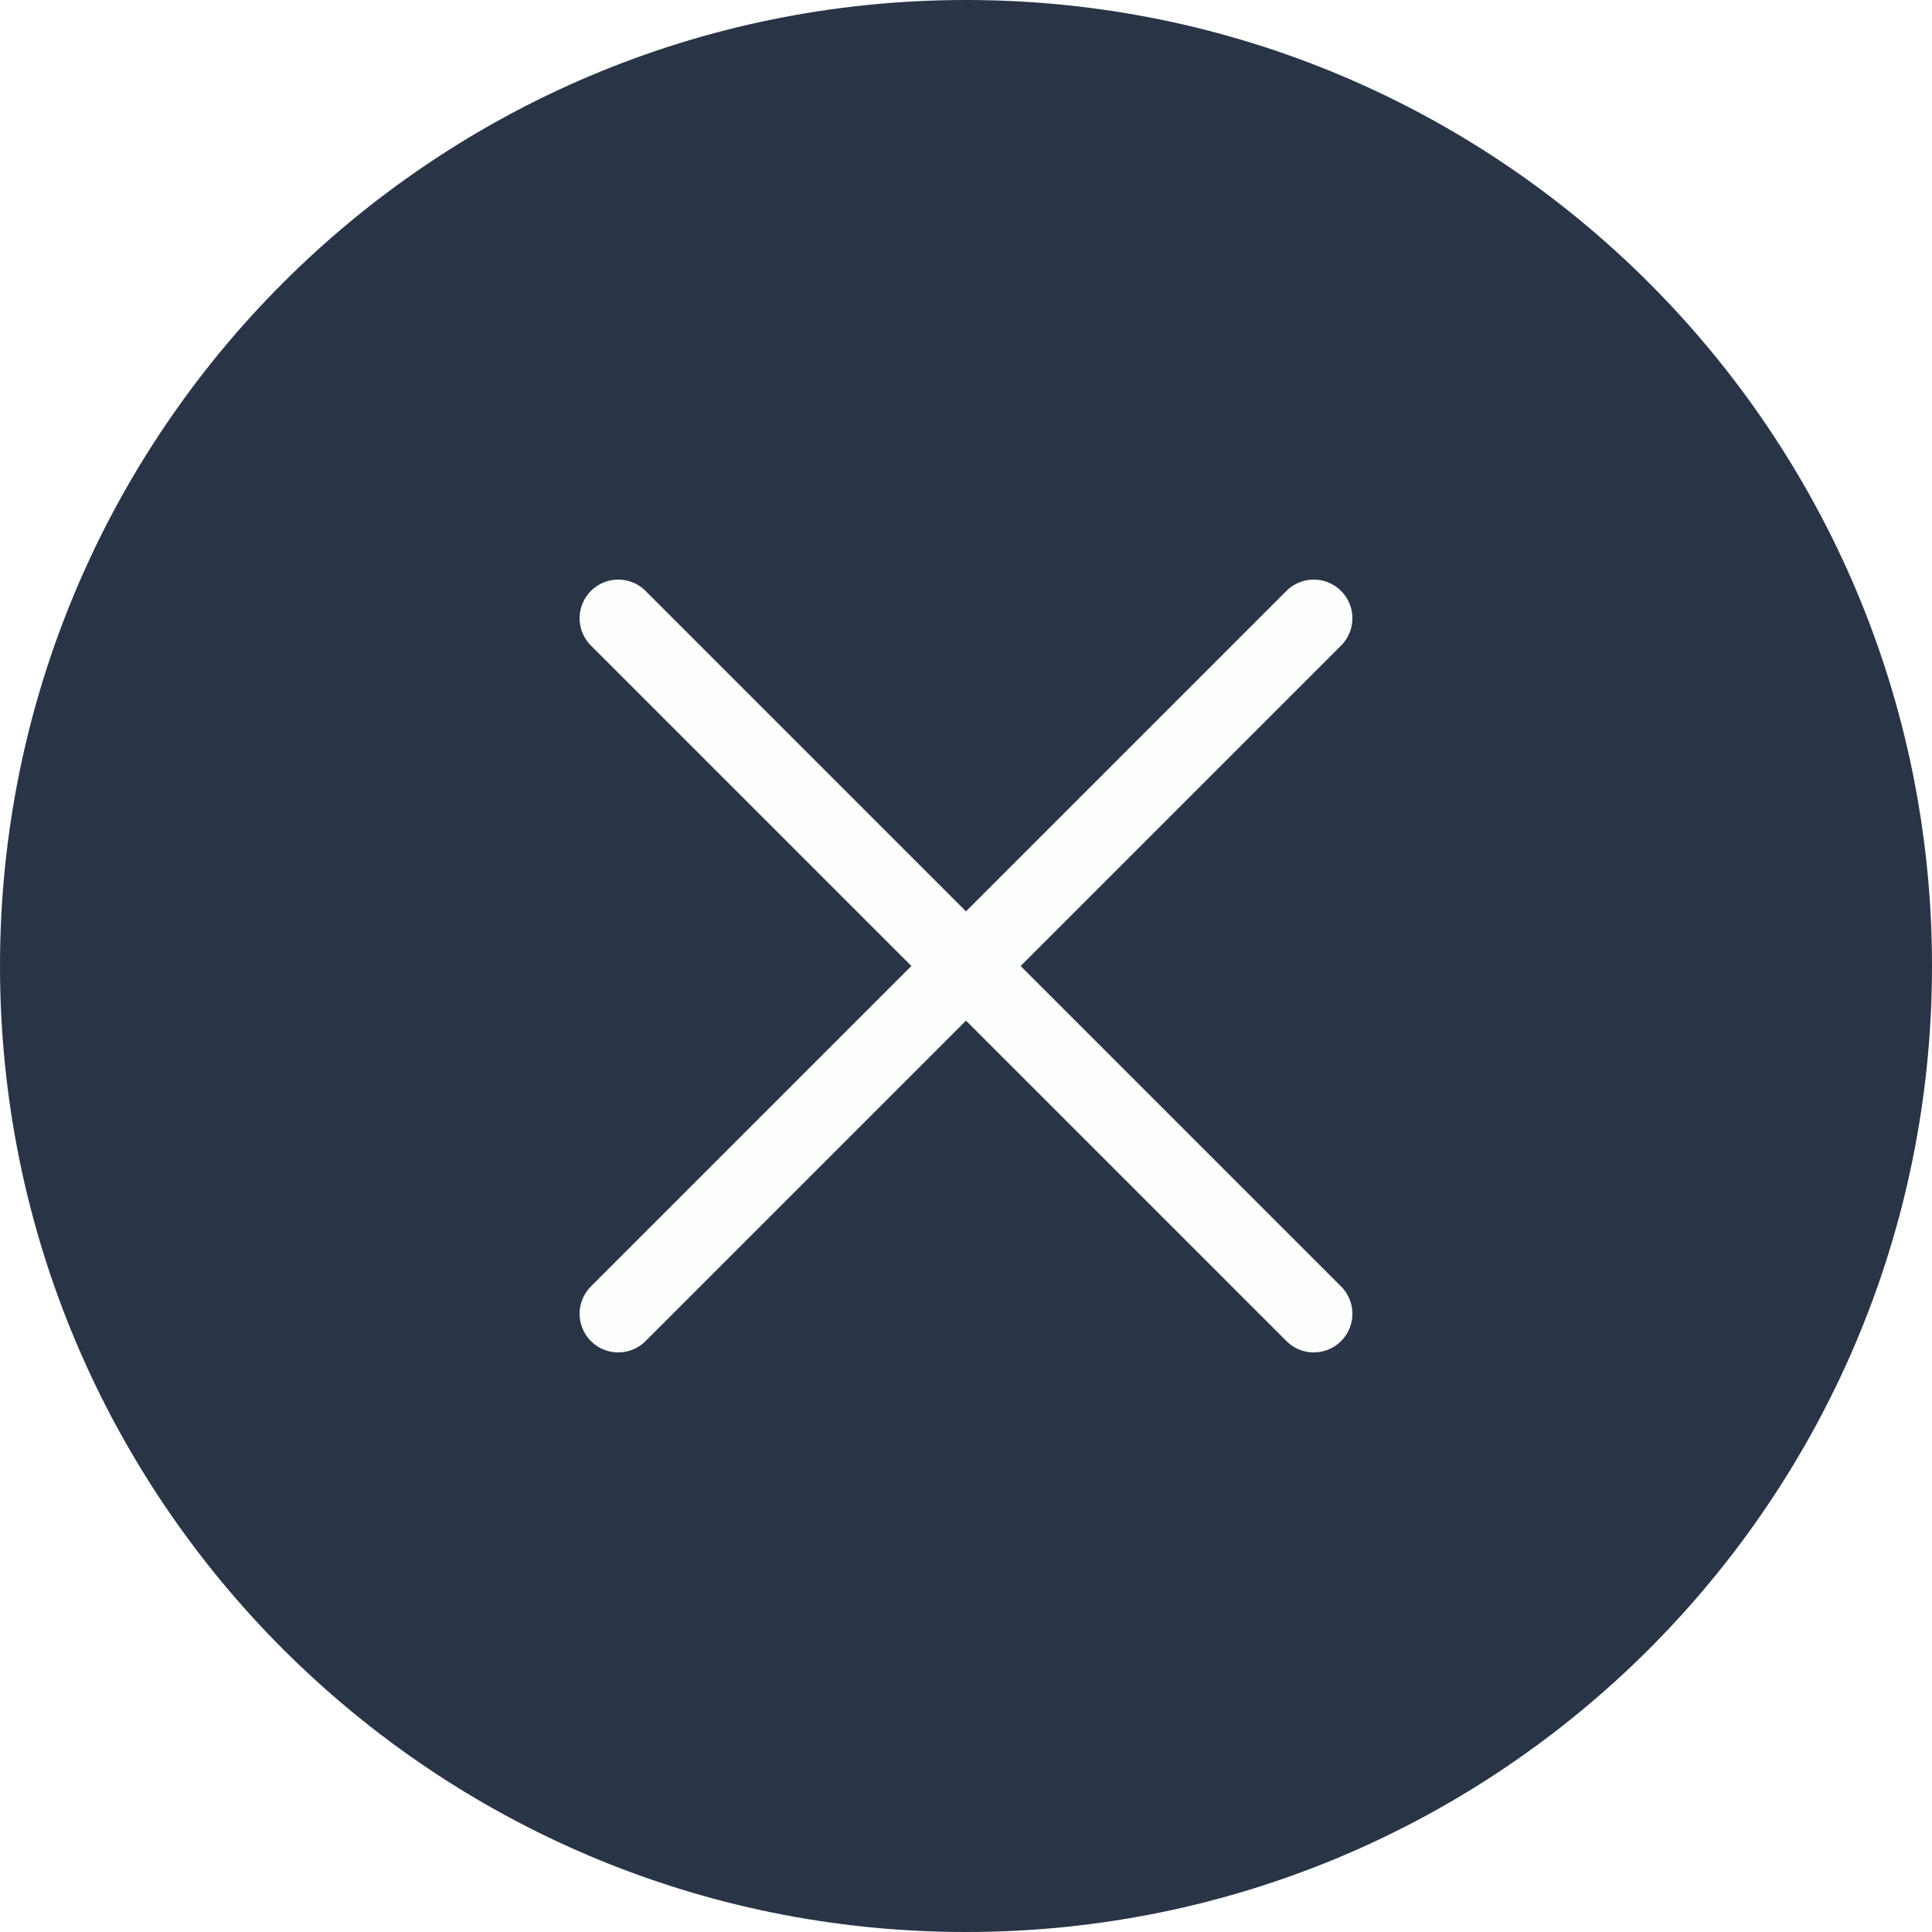
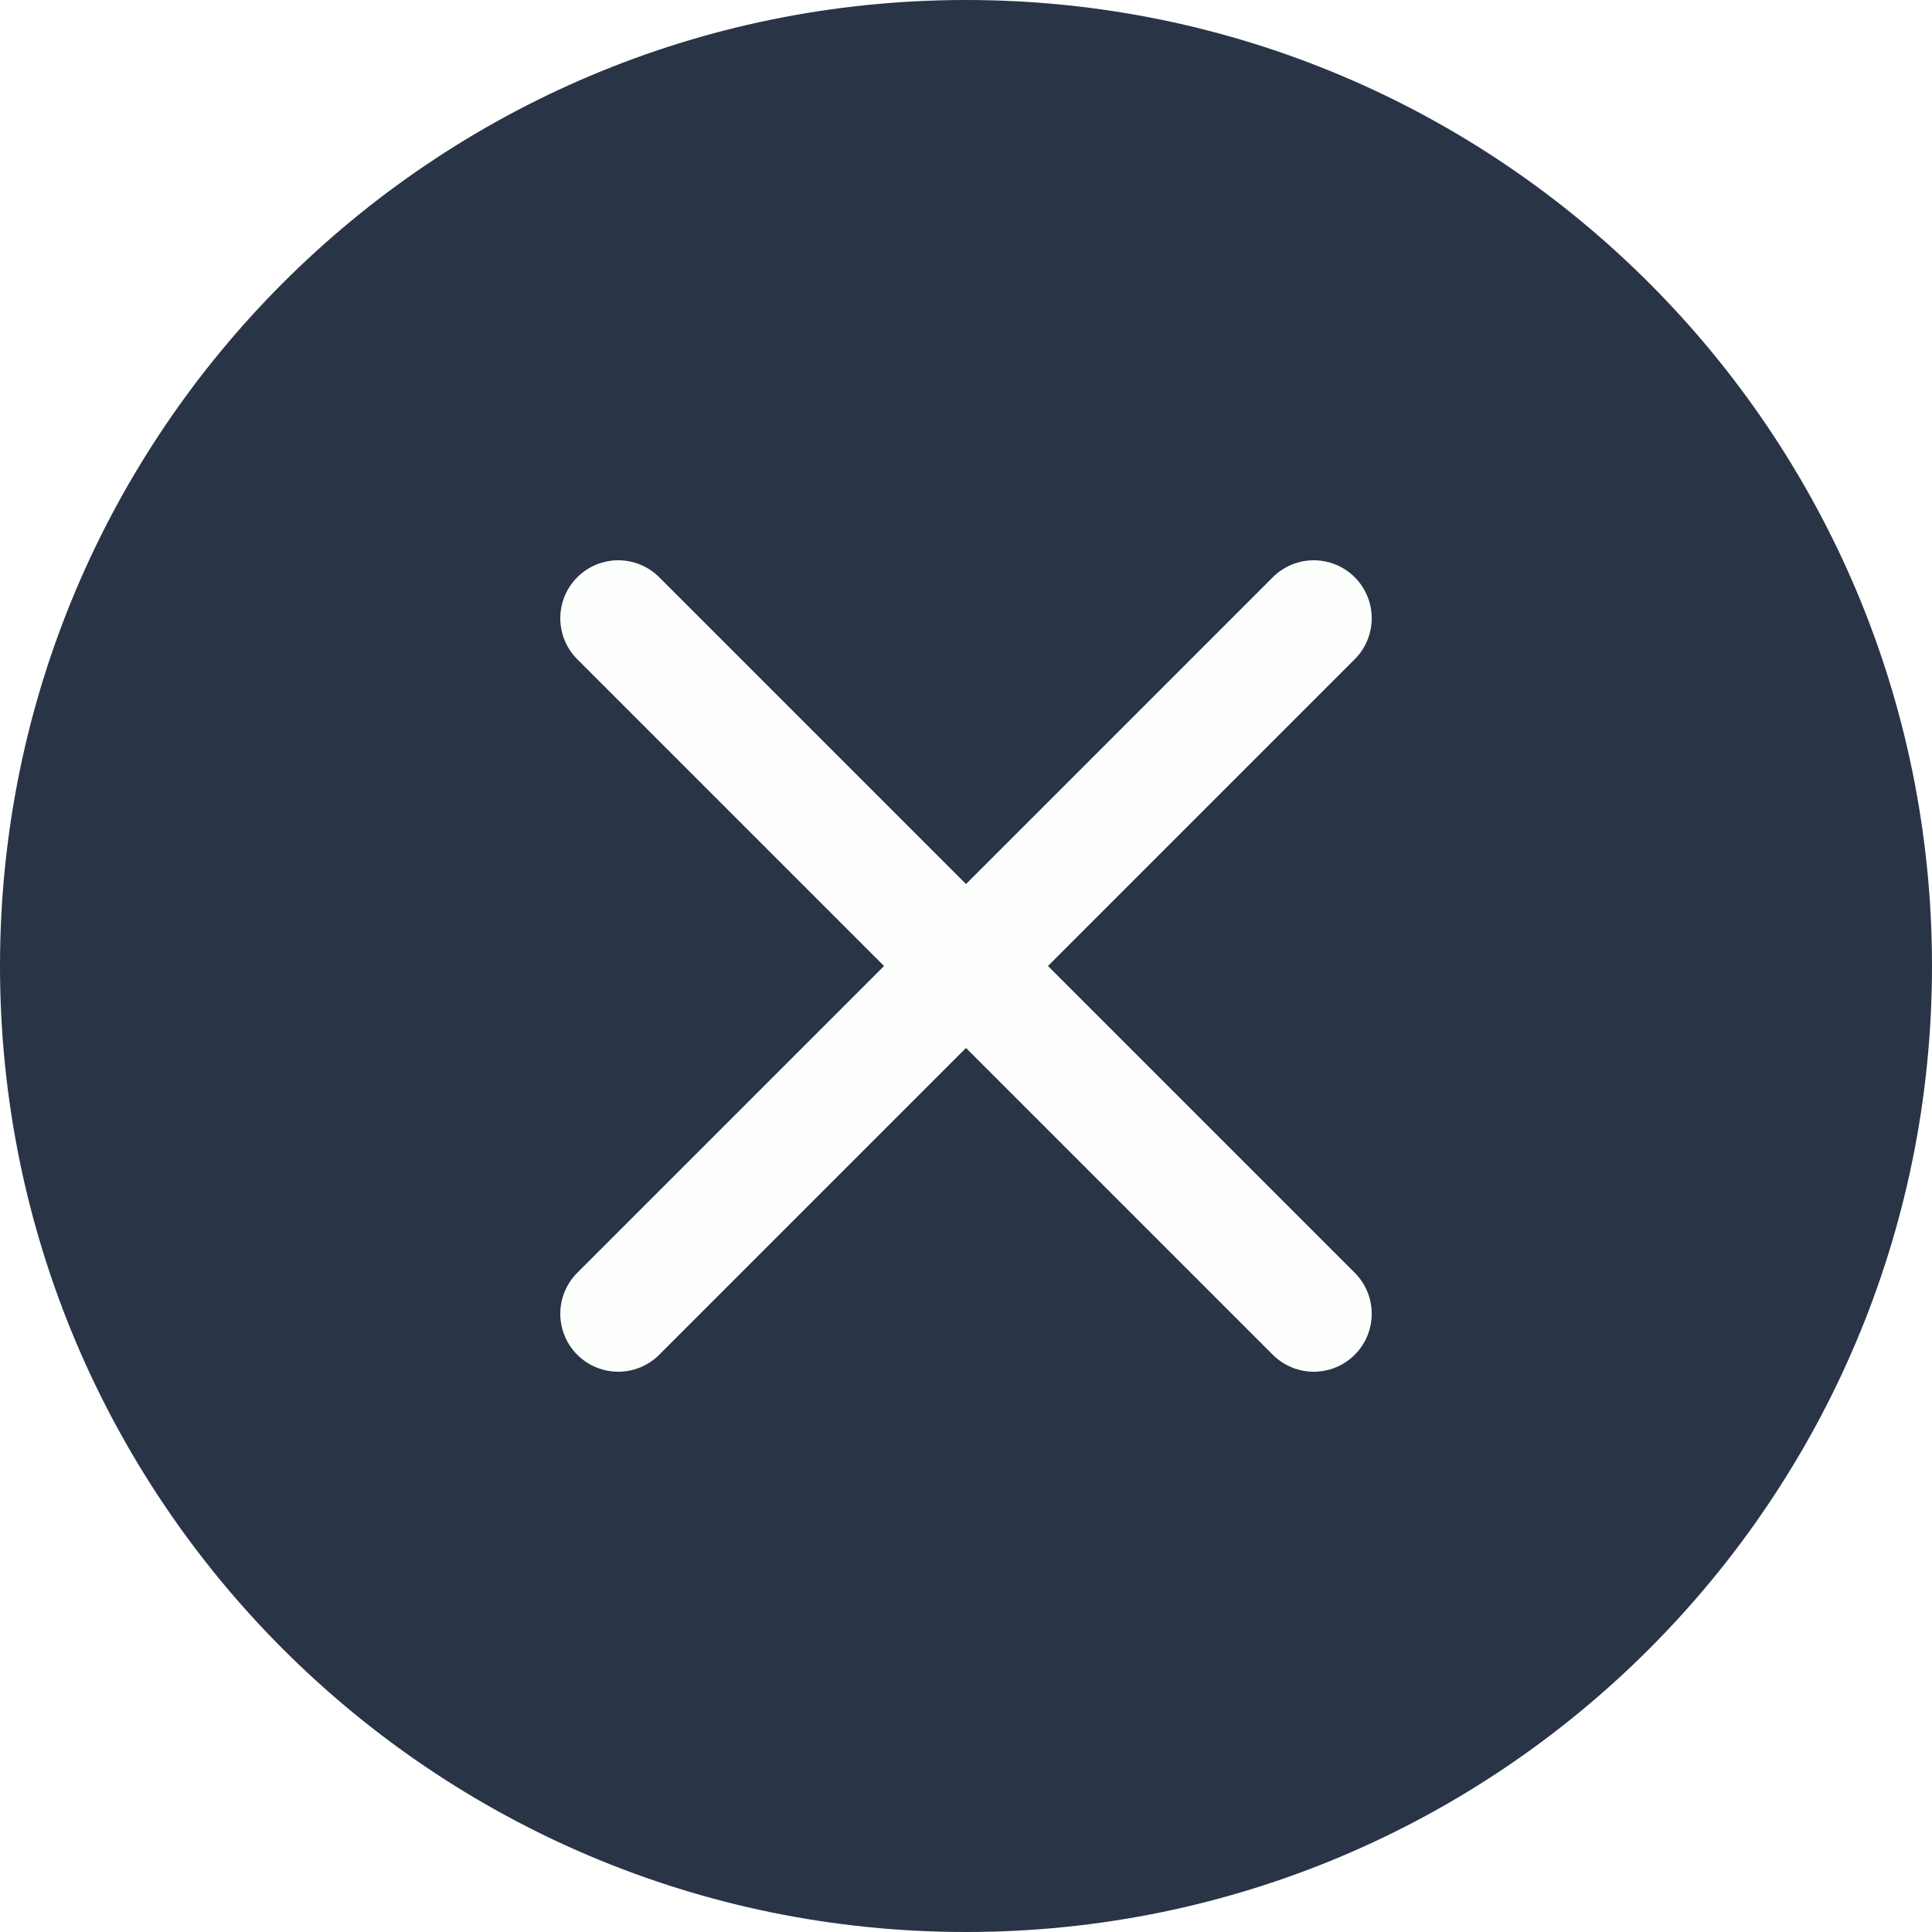
<svg xmlns="http://www.w3.org/2000/svg" version="1.1" id="Capa_1" x="0px" y="0px" viewBox="0 0 50 50" style="enable-background:new 0 0 50 50;" xml:space="preserve">
  <circle style="fill:#293447;" cx="25" cy="25" r="25" />
-   <polyline style="fill:none;stroke:#FDFFFC;stroke-width:2;stroke-linecap:round;stroke-miterlimit:10;" points="16,34 25,25 34,16  " />
-   <polyline style="fill:none;stroke:#FDFFFC;stroke-width:2;stroke-linecap:round;stroke-miterlimit:10;" points="16,16 25,25 34,34  " />
+   <polyline style="fill:none;stroke:#FDFFFC;stroke-width:3;stroke-linecap:round;stroke-miterlimit:10;" points="16,34 25,25 34,16  " />
+   <polyline style="fill:none;stroke:#FDFFFC;stroke-width:3;stroke-linecap:round;stroke-miterlimit:10;" points="16,16 25,25 34,34  " />
  <g>
</g>
  <g>
</g>
  <g>
</g>
  <g>
</g>
  <g>
</g>
  <g>
</g>
  <g>
</g>
  <g>
</g>
  <g>
</g>
  <g>
</g>
  <g>
</g>
  <g>
</g>
  <g>
</g>
  <g>
</g>
  <g>
</g>
</svg>
